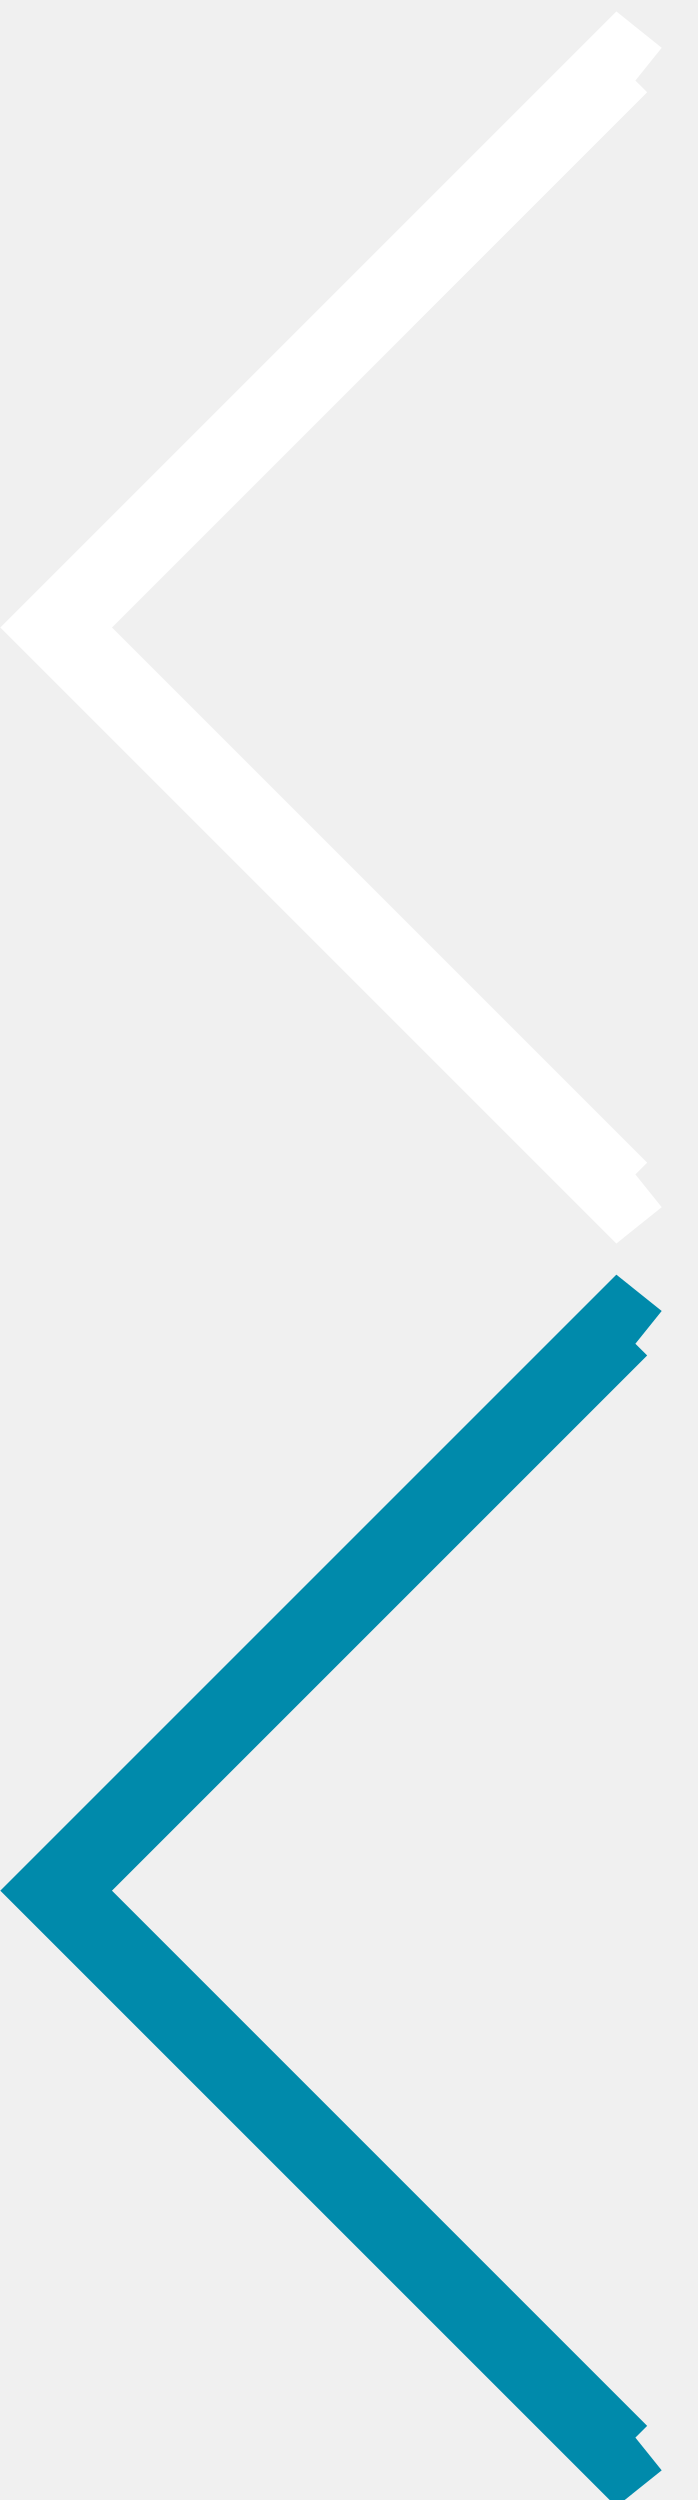
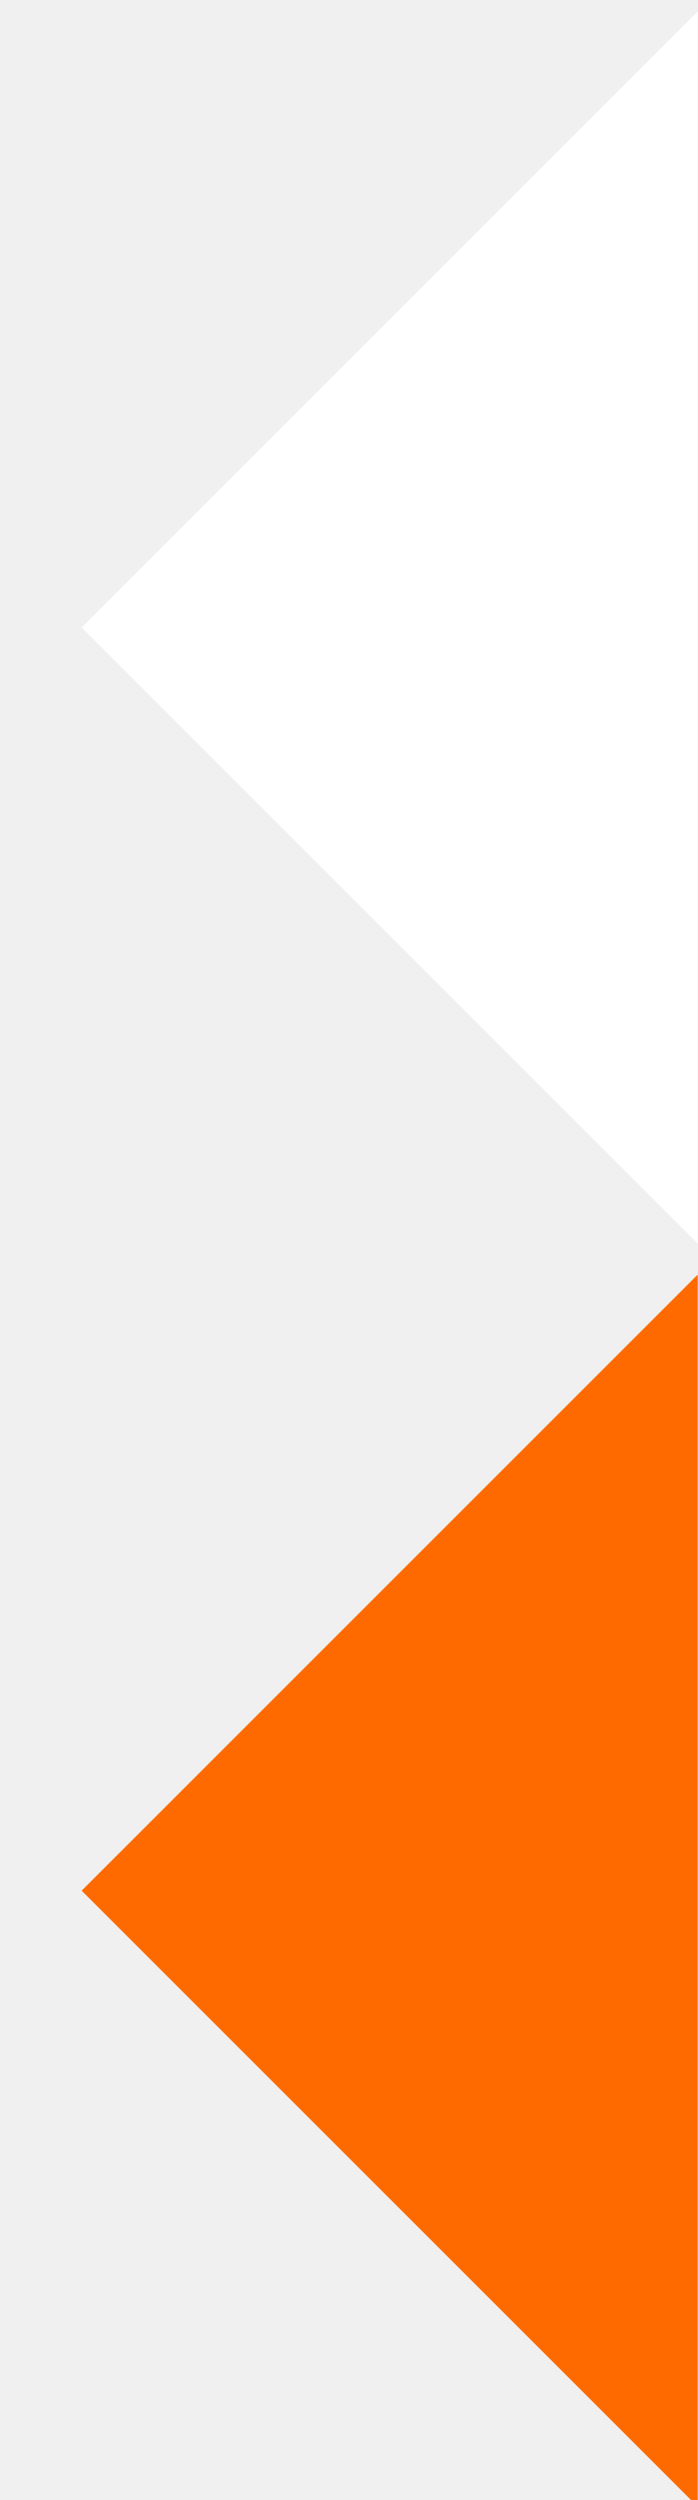
<svg xmlns="http://www.w3.org/2000/svg" version="1.1" id="Layer_1" x="0px" y="0px" width="24px" height="86px" viewBox="0 0 24 86" enable-background="new 0 0 24 86" xml:space="preserve">
-   <polygon fill="#FFFFFF" points="21.202,0.394 22.762,1.644 21.857,2.771 22.262,3.174 3.851,21.586 22.262,39.997 21.857,40.4   22.762,41.527 21.202,42.778 0.01,21.586 " />
-   <polygon fill="#008AAB" points="21.202,43.848 22.762,45.098 21.857,46.225 22.262,46.628 3.851,65.039 22.262,83.45 21.857,83.854   22.762,84.98 21.202,86.23 0.01,65.039 " />
+   <polygon fill="#FFFFFF" points="24,0.394 24,42.778 2.808,21.586 " />
+   <polygon fill="#FF6A00" points="24,43.848 24,86.23 2.808,65.039 " />
</svg>
